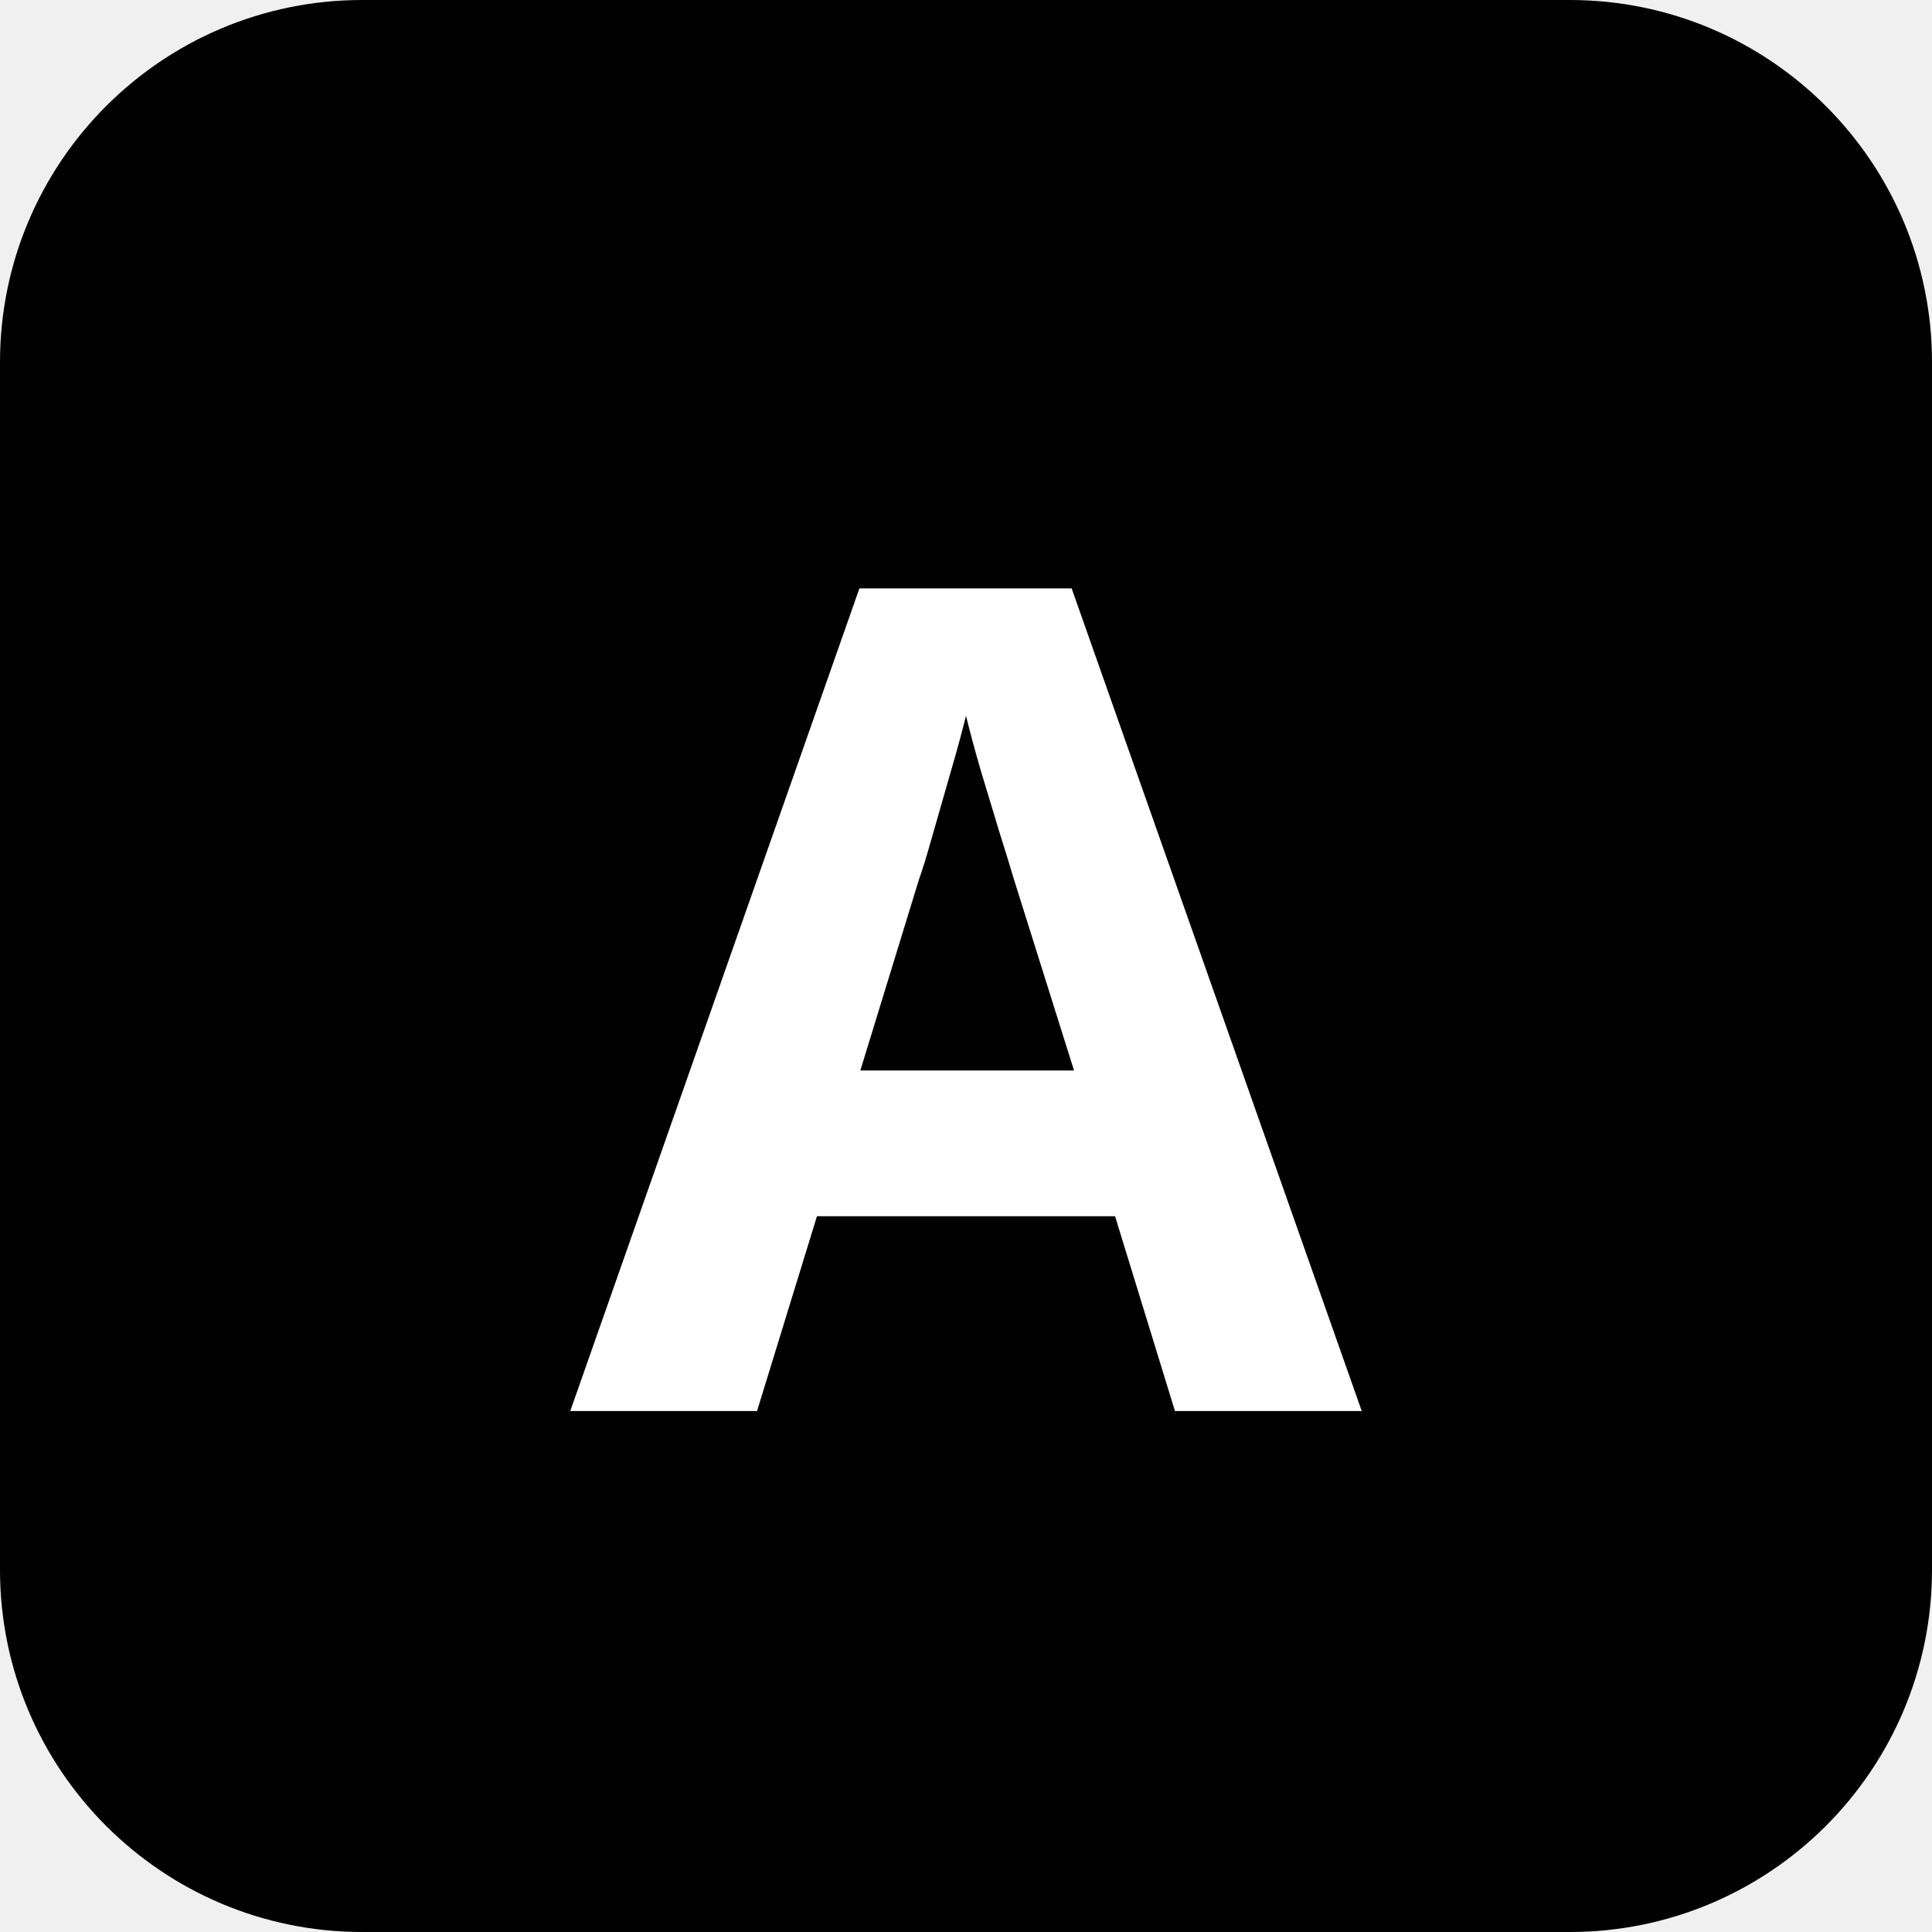
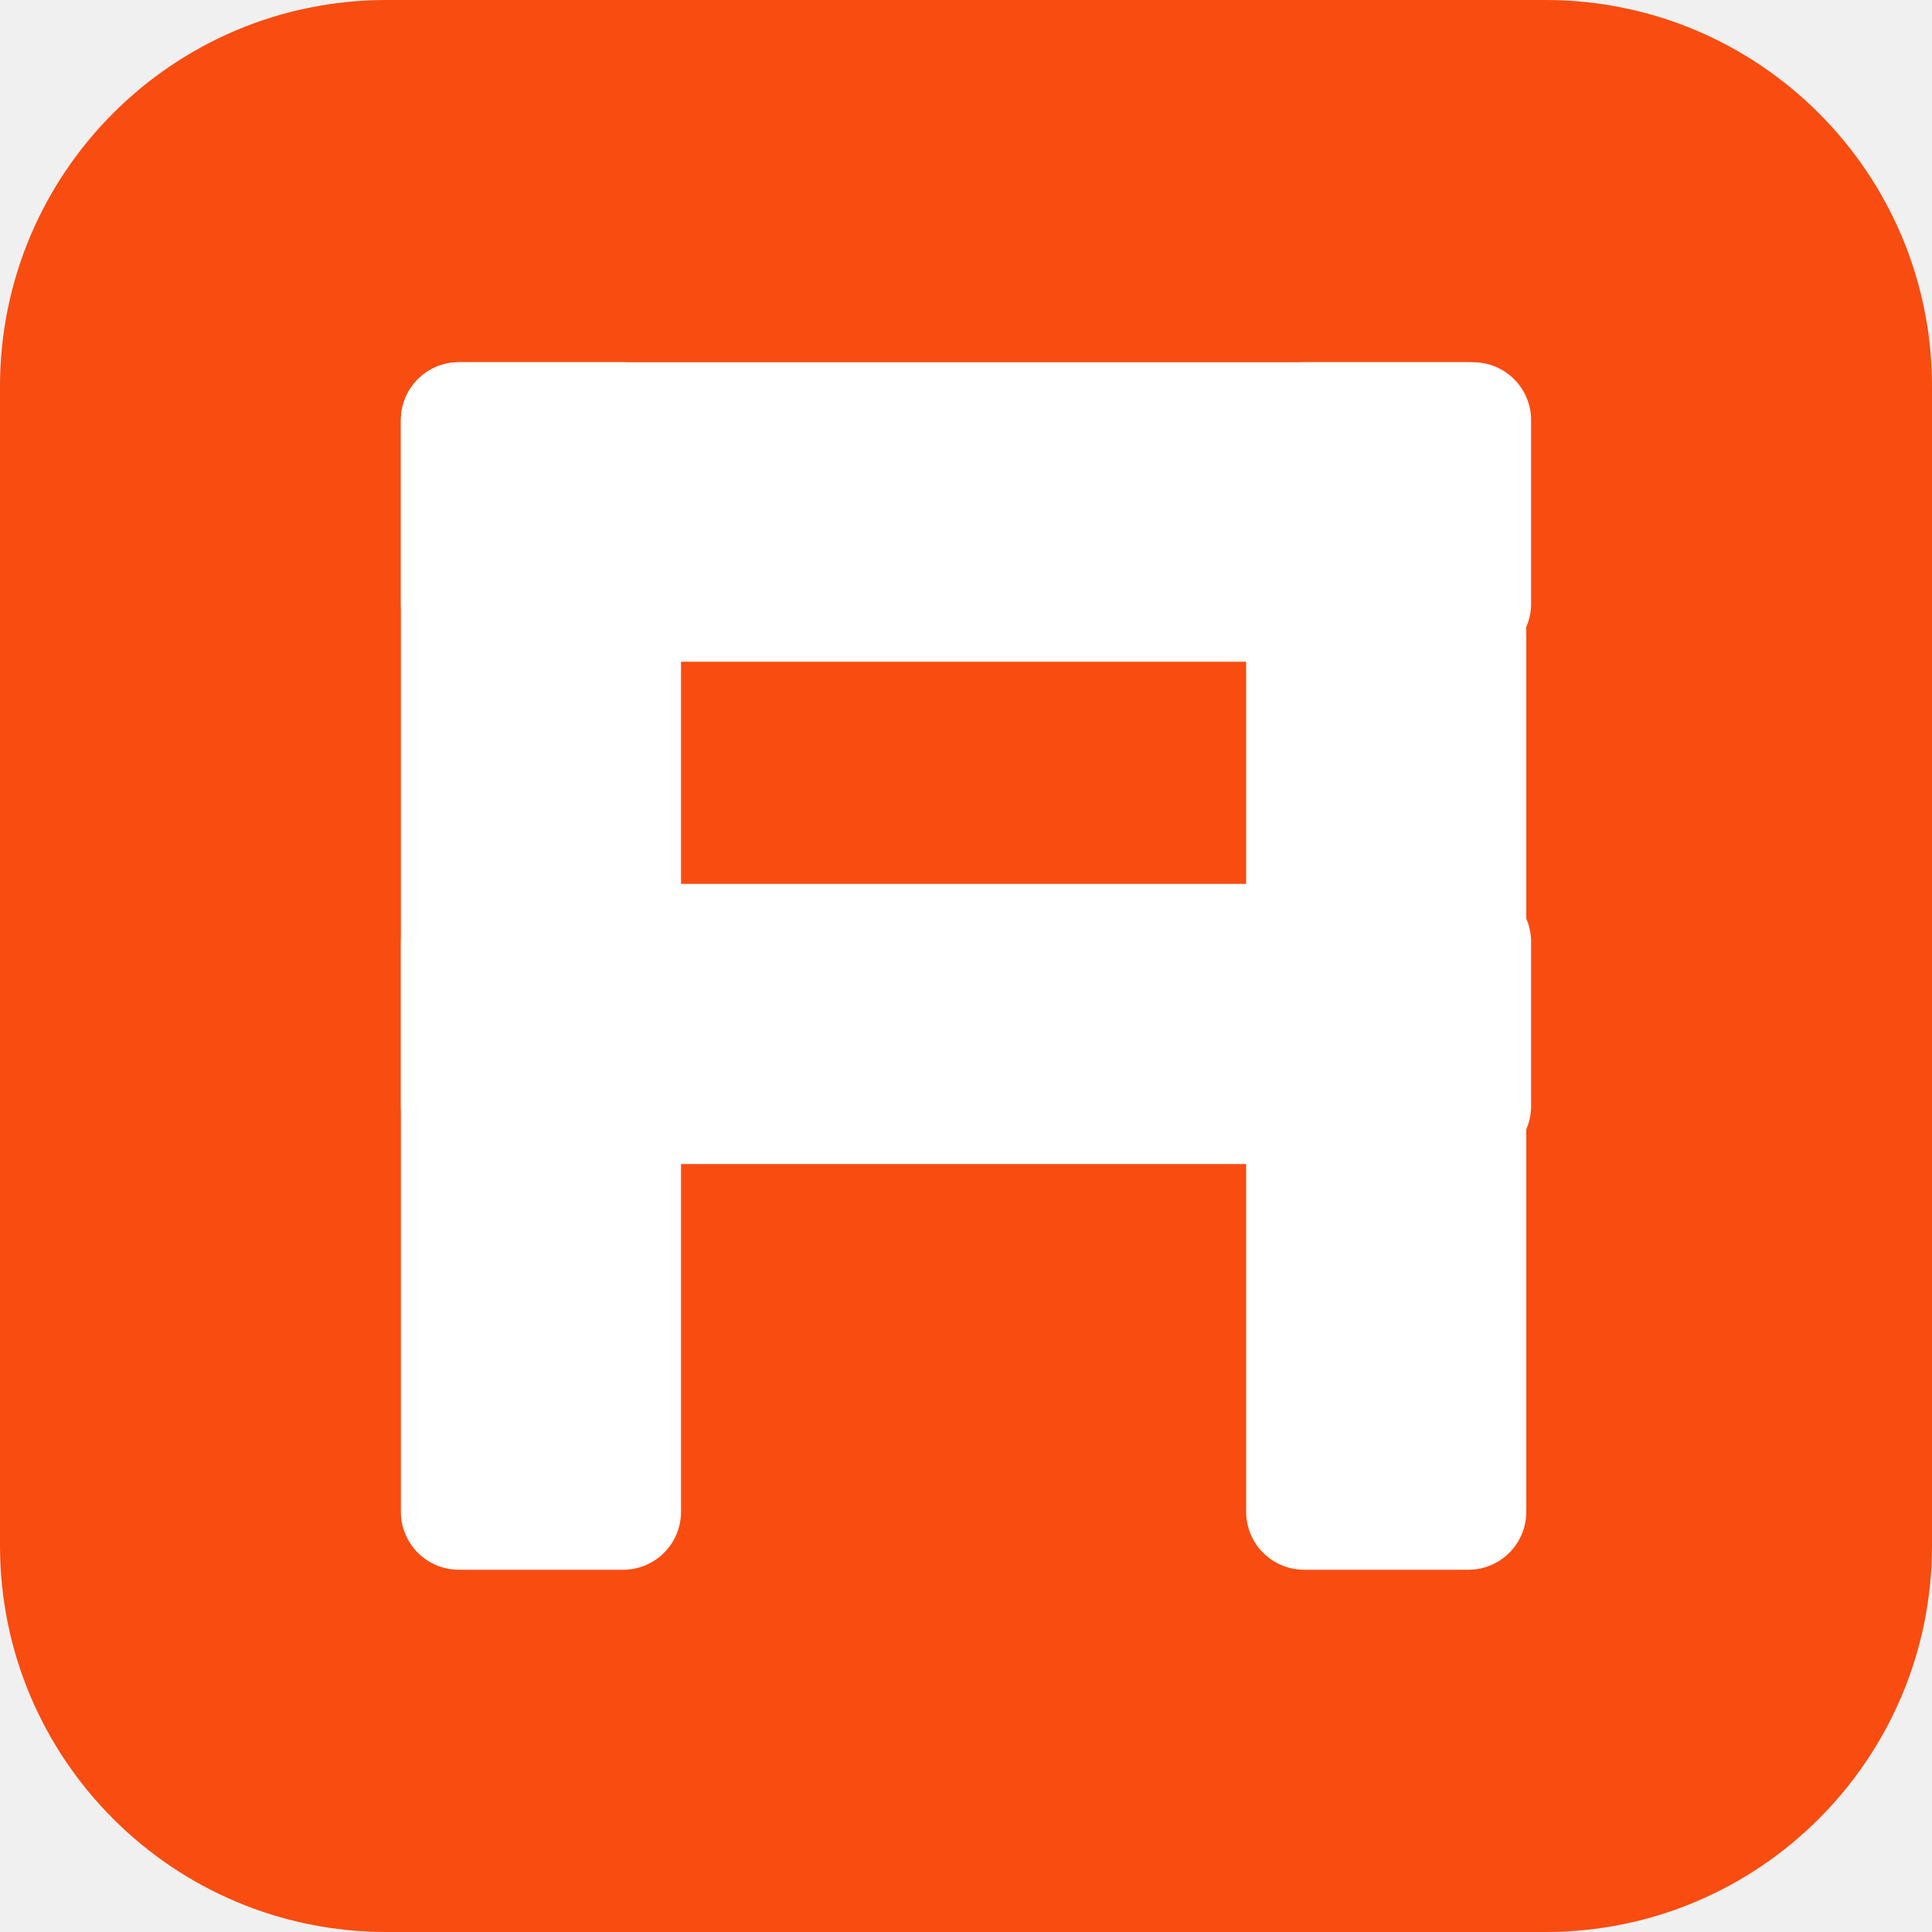
- <svg xmlns="http://www.w3.org/2000/svg" width="64" height="64" viewBox="0 0 64 64">
-   <rect width="64" height="64" rx="12" fill="oklch(64% 0.27 130)" />
-   <text x="32" y="32" text-anchor="middle" dominant-baseline="central" font-family="Outfit, system-ui, sans-serif" font-weight="700" font-size="38" fill="white">A</text>
+ <svg xmlns="http://www.w3.org/2000/svg" width="400" height="400" viewBox="0 0 400 400" fill="none">
+   <rect width="400" height="400" rx="80" fill="#F94C10" />
+   <rect x="83" y="75" width="58" height="250" rx="12" fill="white" />
+   <rect x="258" y="75" width="58" height="250" rx="12" fill="white" />
+   <rect x="83" y="75" width="234" height="62" rx="12" fill="white" />
+   <rect x="83" y="183" width="234" height="58" rx="12" fill="white" />
</svg>
